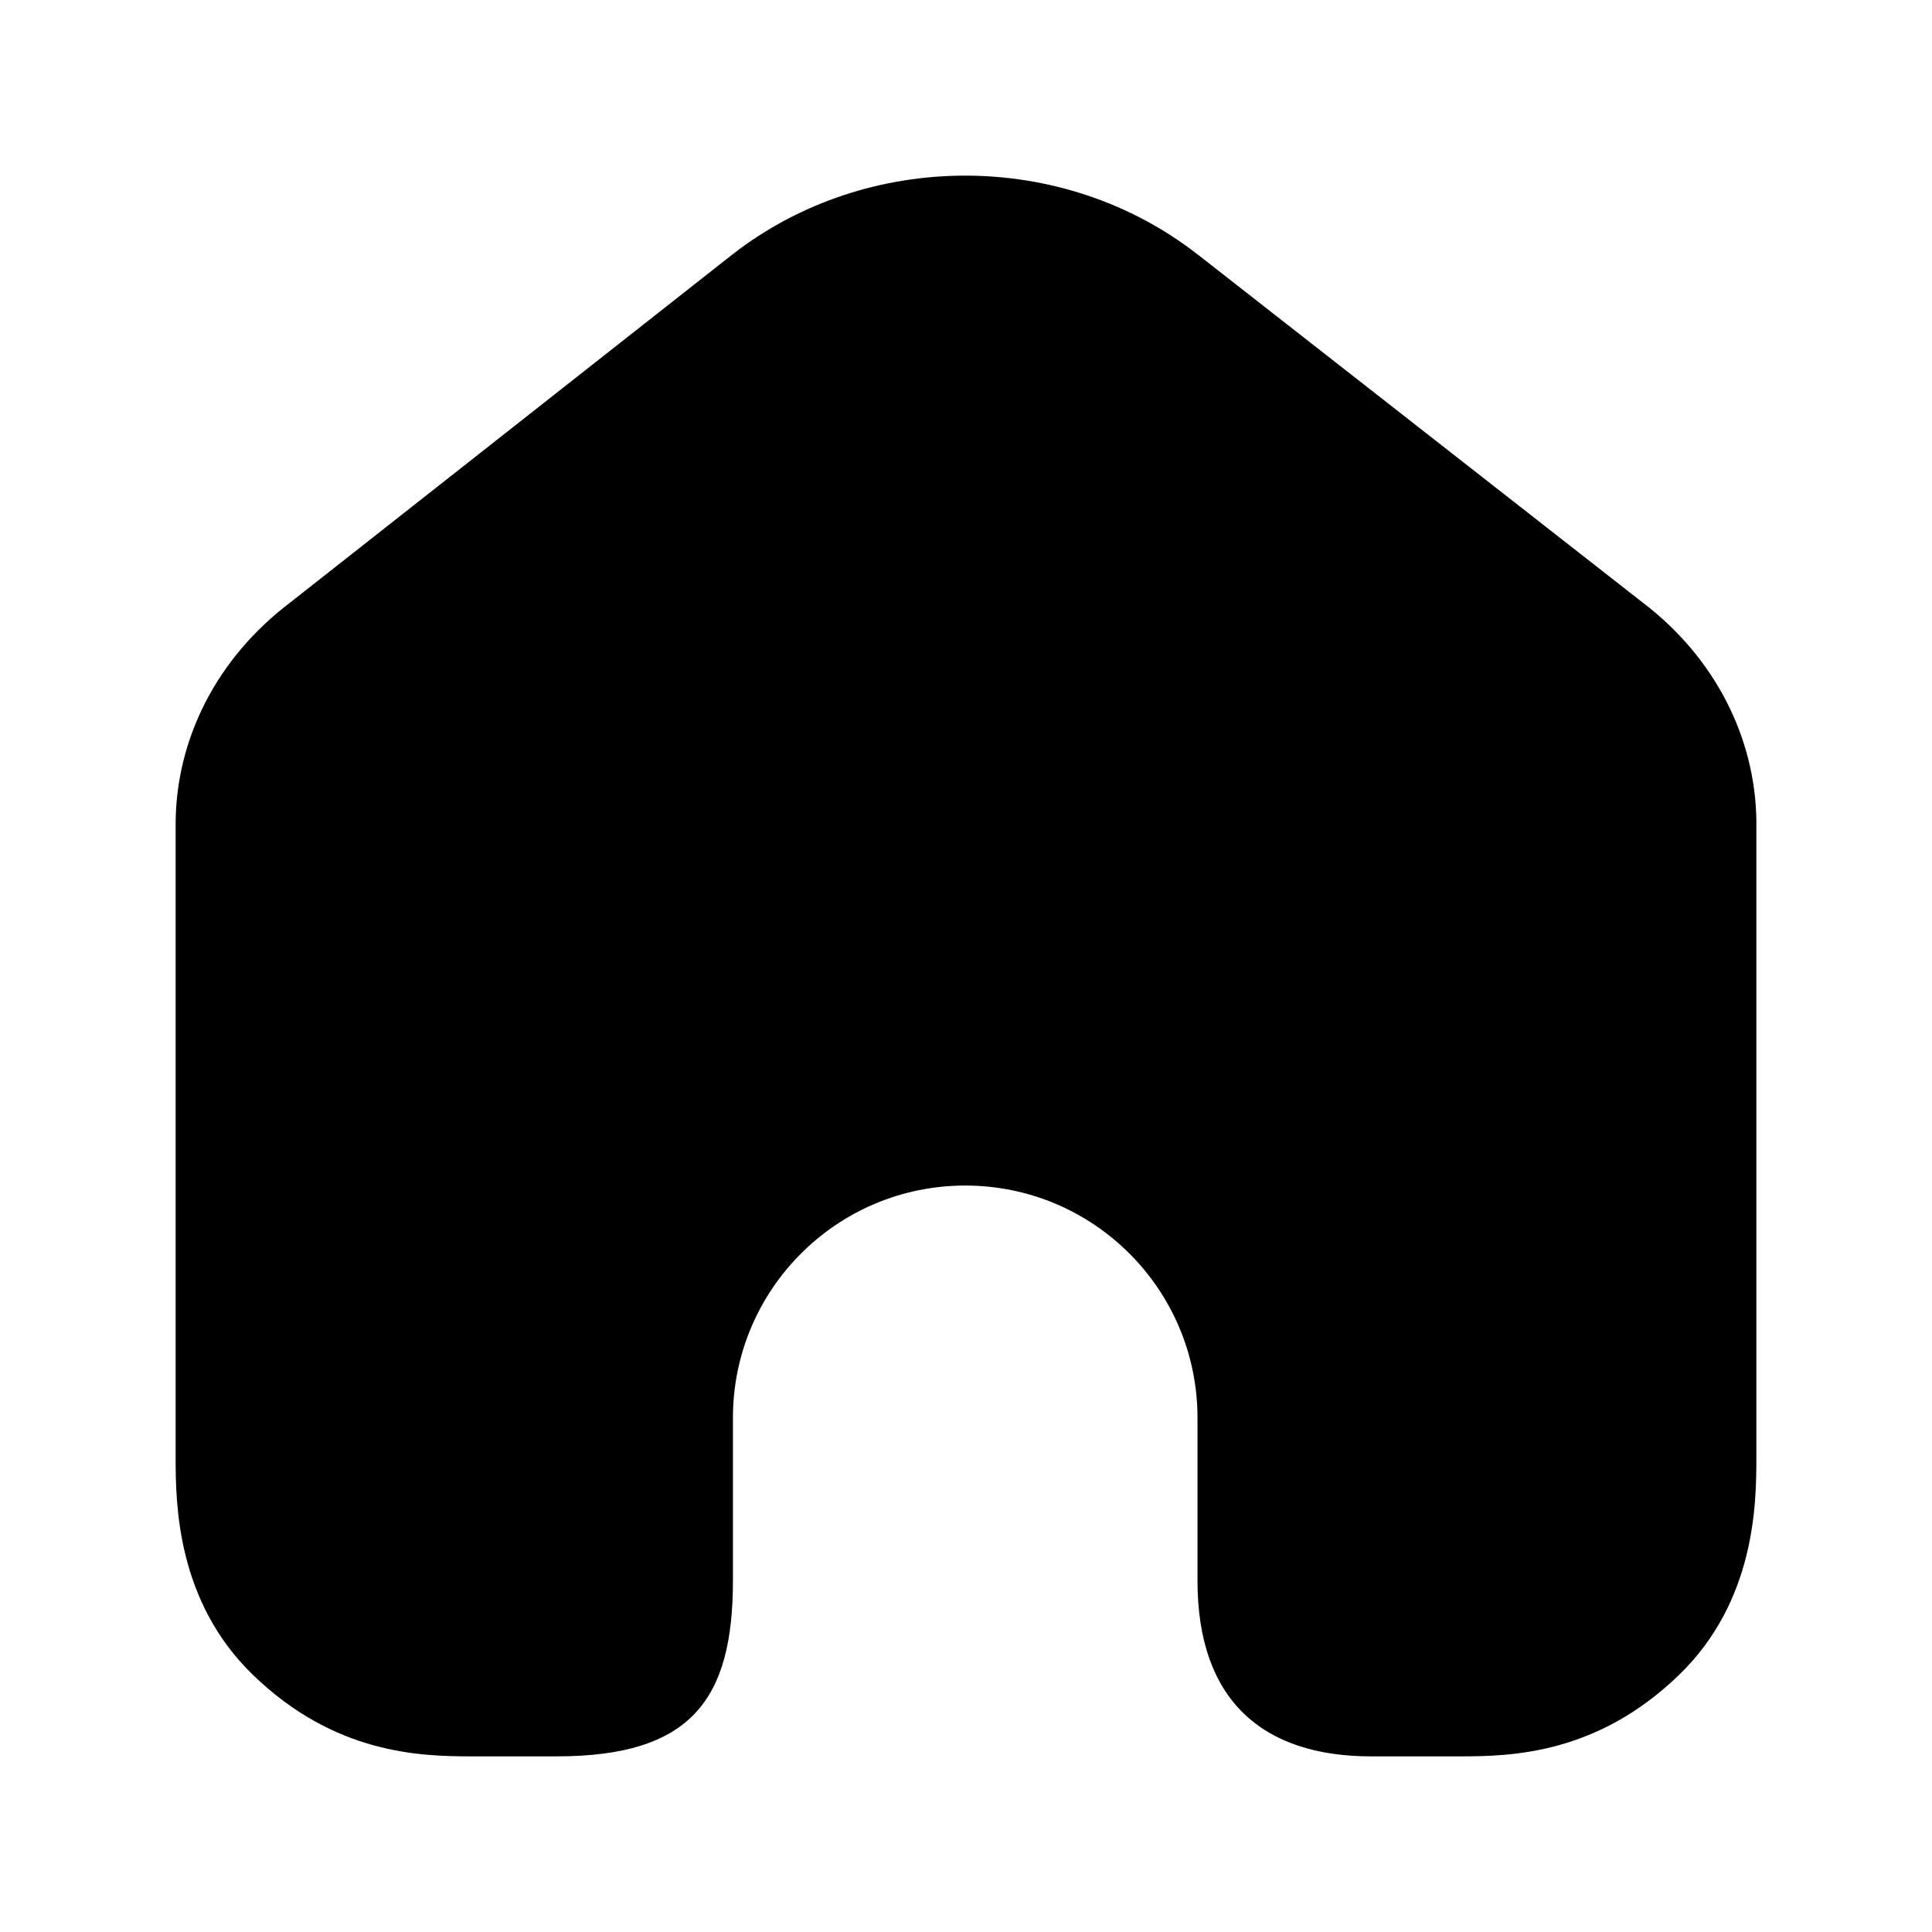
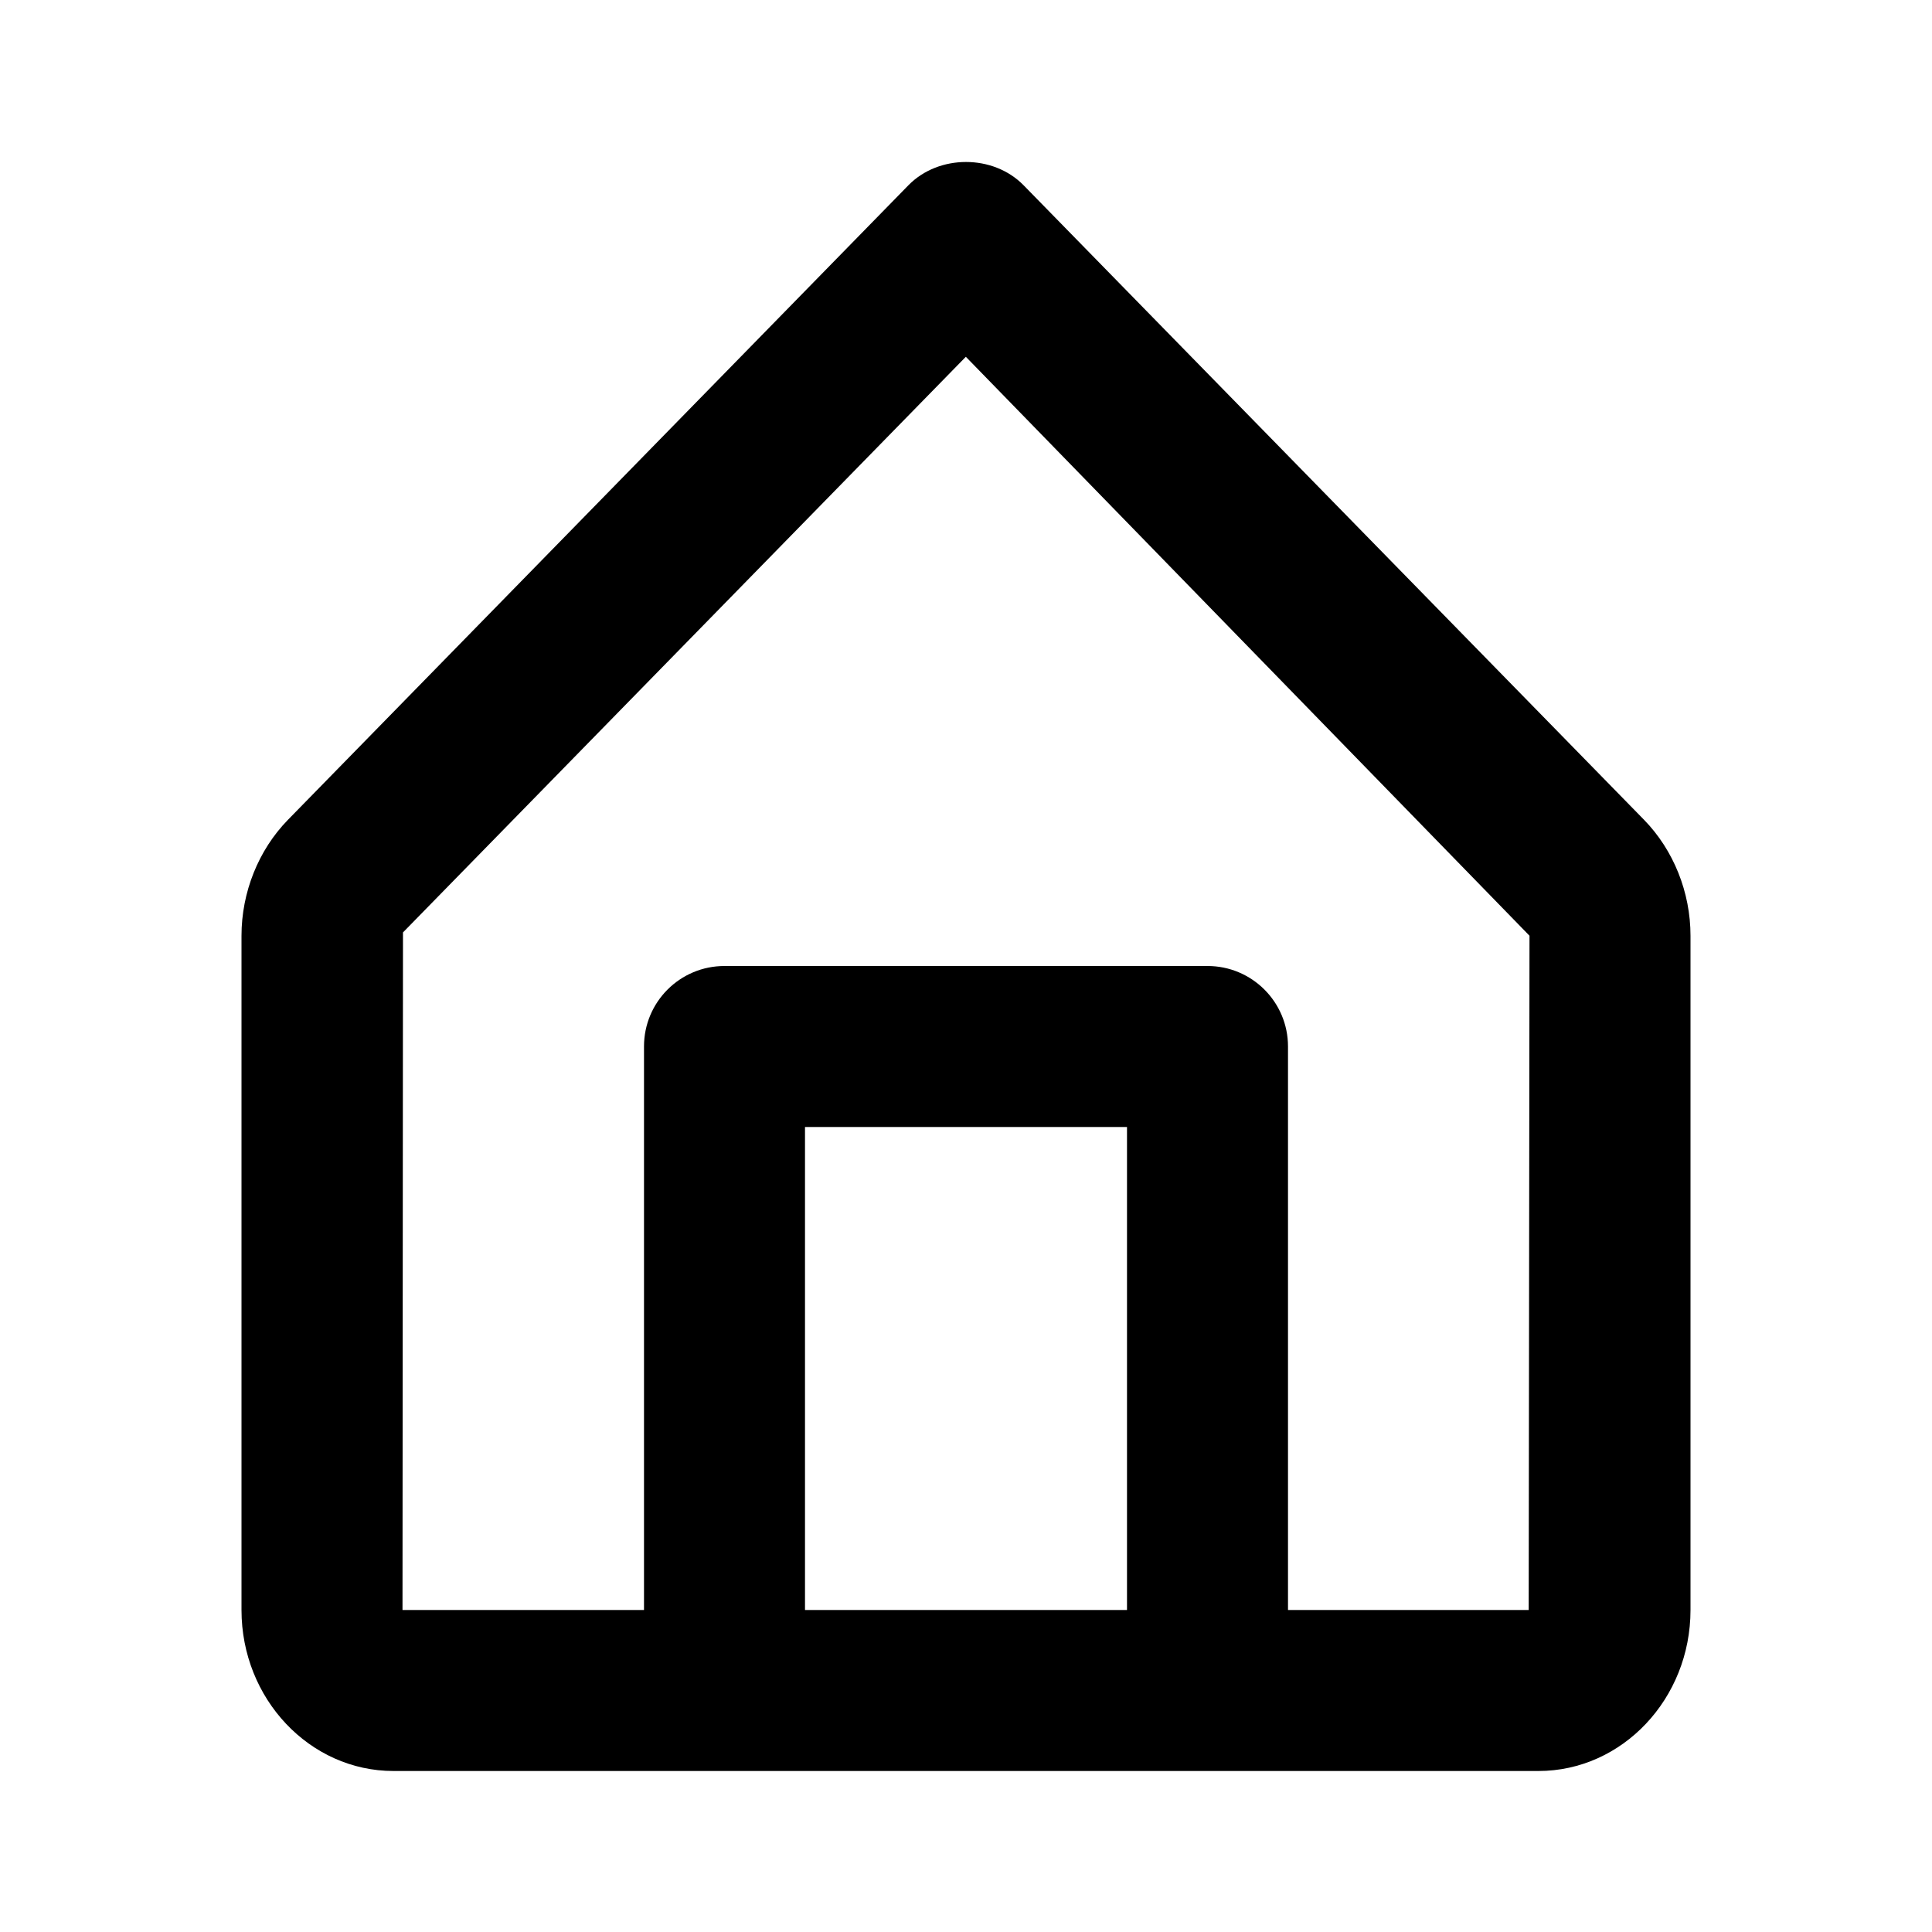
- <svg xmlns="http://www.w3.org/2000/svg" width="22" height="22" viewBox="0 0 22 22">
-   <path fill-rule="evenodd" clip-rule="evenodd" d="M15.617 20C14.371 20.001 13.636 19.355 13.636 18V16.145C13.636 14.684 12.452 13.5 10.991 13.5C9.531 13.5 8.346 14.684 8.346 16.145V18C8.346 19.355 7.869 20 6.338 20H5.375C4.787 20 3.814 19.976 2.881 19.073C2.012 18.232 2 17.125 2 16.6V9.37L2 9.361C2.009 8.415 2.463 7.5 3.302 6.863L8.346 2.893C9.878 1.704 12.098 1.701 13.63 2.892L13.636 2.896L18.709 6.864C19.538 7.496 19.987 8.41 20 9.341L20 9.354V16.6C20 17.125 19.988 18.232 19.119 19.073C18.186 19.976 17.213 20 16.625 20L15.617 20Z" />
+ <svg xmlns="http://www.w3.org/2000/svg" width="24" height="24" viewBox="0 0 24 24">
+   <path fill-rule="evenodd" clip-rule="evenodd" d="M18.99 20H16V13C16 12.447 15.552 12 15 12H9C8.447 12 8 12.447 8 13V20H5L5.006 11.583L11.998 4.432L19 11.624L18.99 20ZM10 20H14V14H10V20ZM20.424 10.185L12.715 2.301C12.338 1.916 11.662 1.916 11.285 2.301L3.575 10.186C3.21 10.561 3 11.085 3 11.624V20C3 21.103 3.847 22 4.888 22H9H15H19.111C20.152 22 21 21.103 21 20V11.624C21 11.085 20.79 10.561 20.424 10.185Z" />
+   <mask id="mask0_587_32319" style="mask-type:luminance" maskUnits="userSpaceOnUse" x="3" y="2" width="19" height="20">
+     <path fill-rule="evenodd" clip-rule="evenodd" d="M18.99 20H16V13C16 12.447 15.552 12 15 12H9C8.447 12 8 12.447 8 13V20H5L5.006 11.583L11.998 4.432L19 11.624L18.99 20ZM10 20H14V14H10V20ZM20.424 10.185L12.715 2.301C12.338 1.916 11.662 1.916 11.285 2.301L3.575 10.186C3.21 10.561 3 11.085 3 11.624V20C3 21.103 3.847 22 4.888 22H9H15H19.111C20.152 22 21 21.103 21 20V11.624C21 11.085 20.79 10.561 20.424 10.185Z" />
+   </mask>
+   <g mask="url(#mask0_587_32319)">
+     <rect width="24" height="24" />
+   </g>
</svg>
